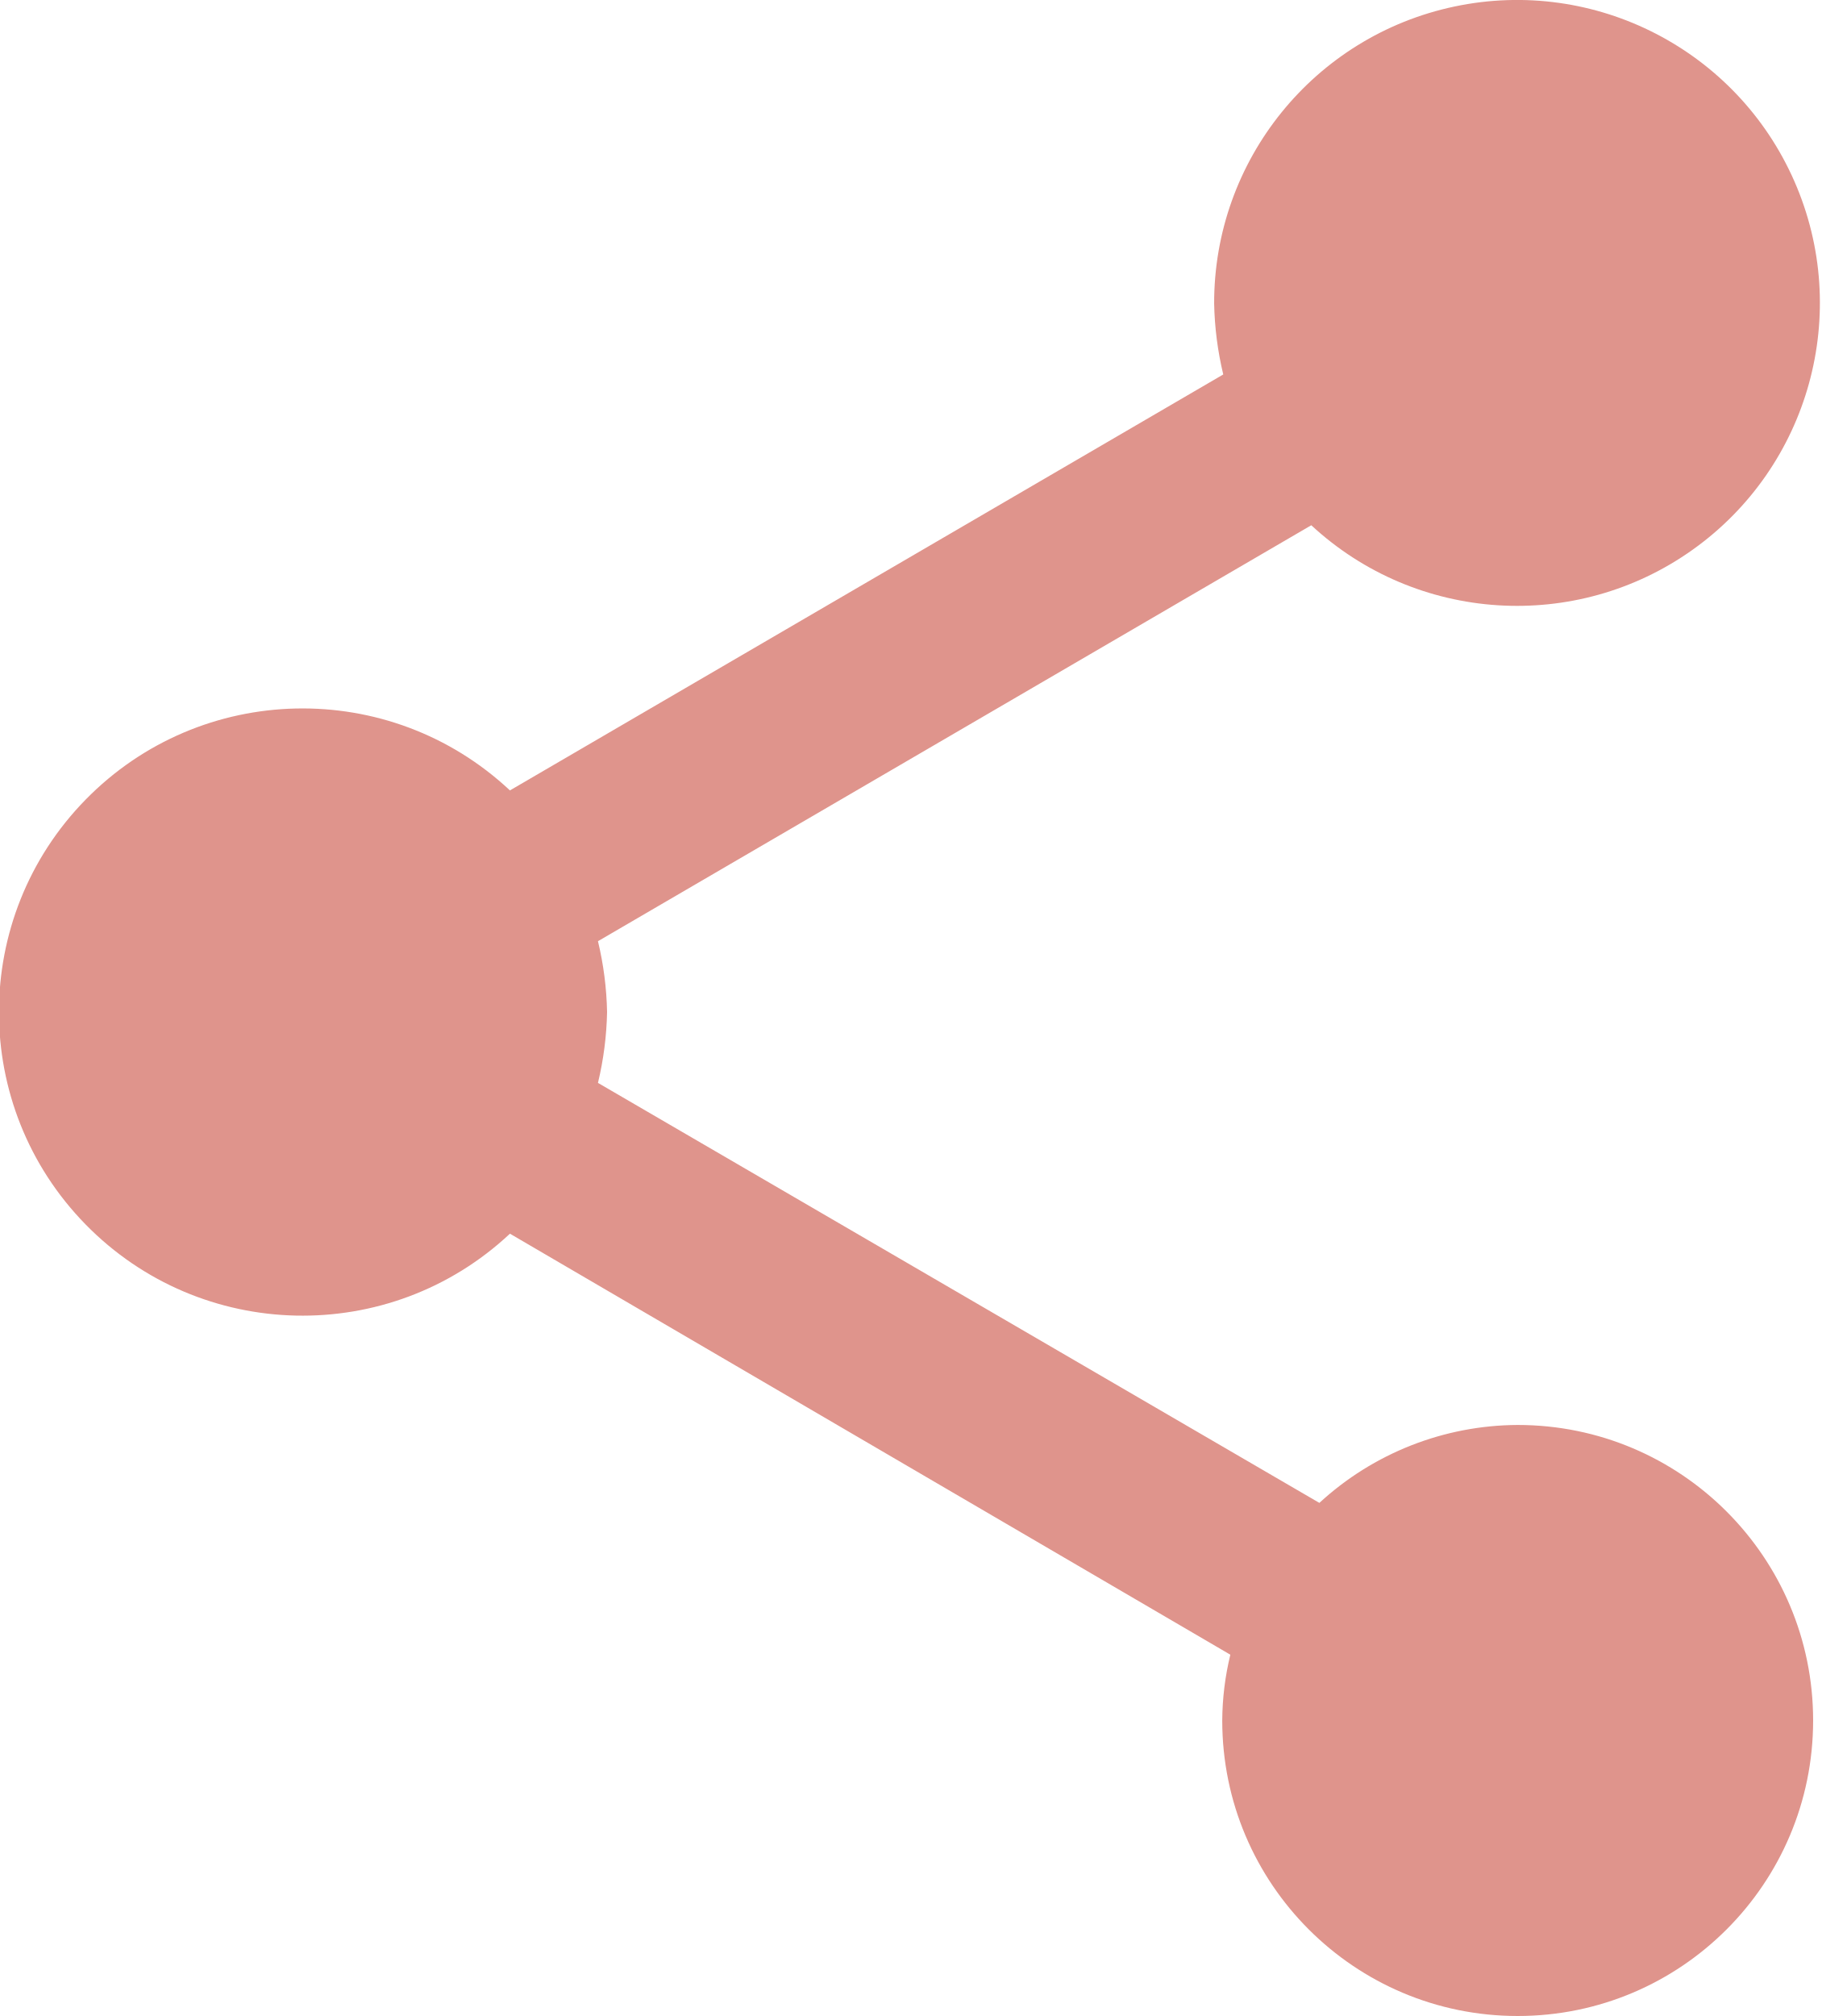
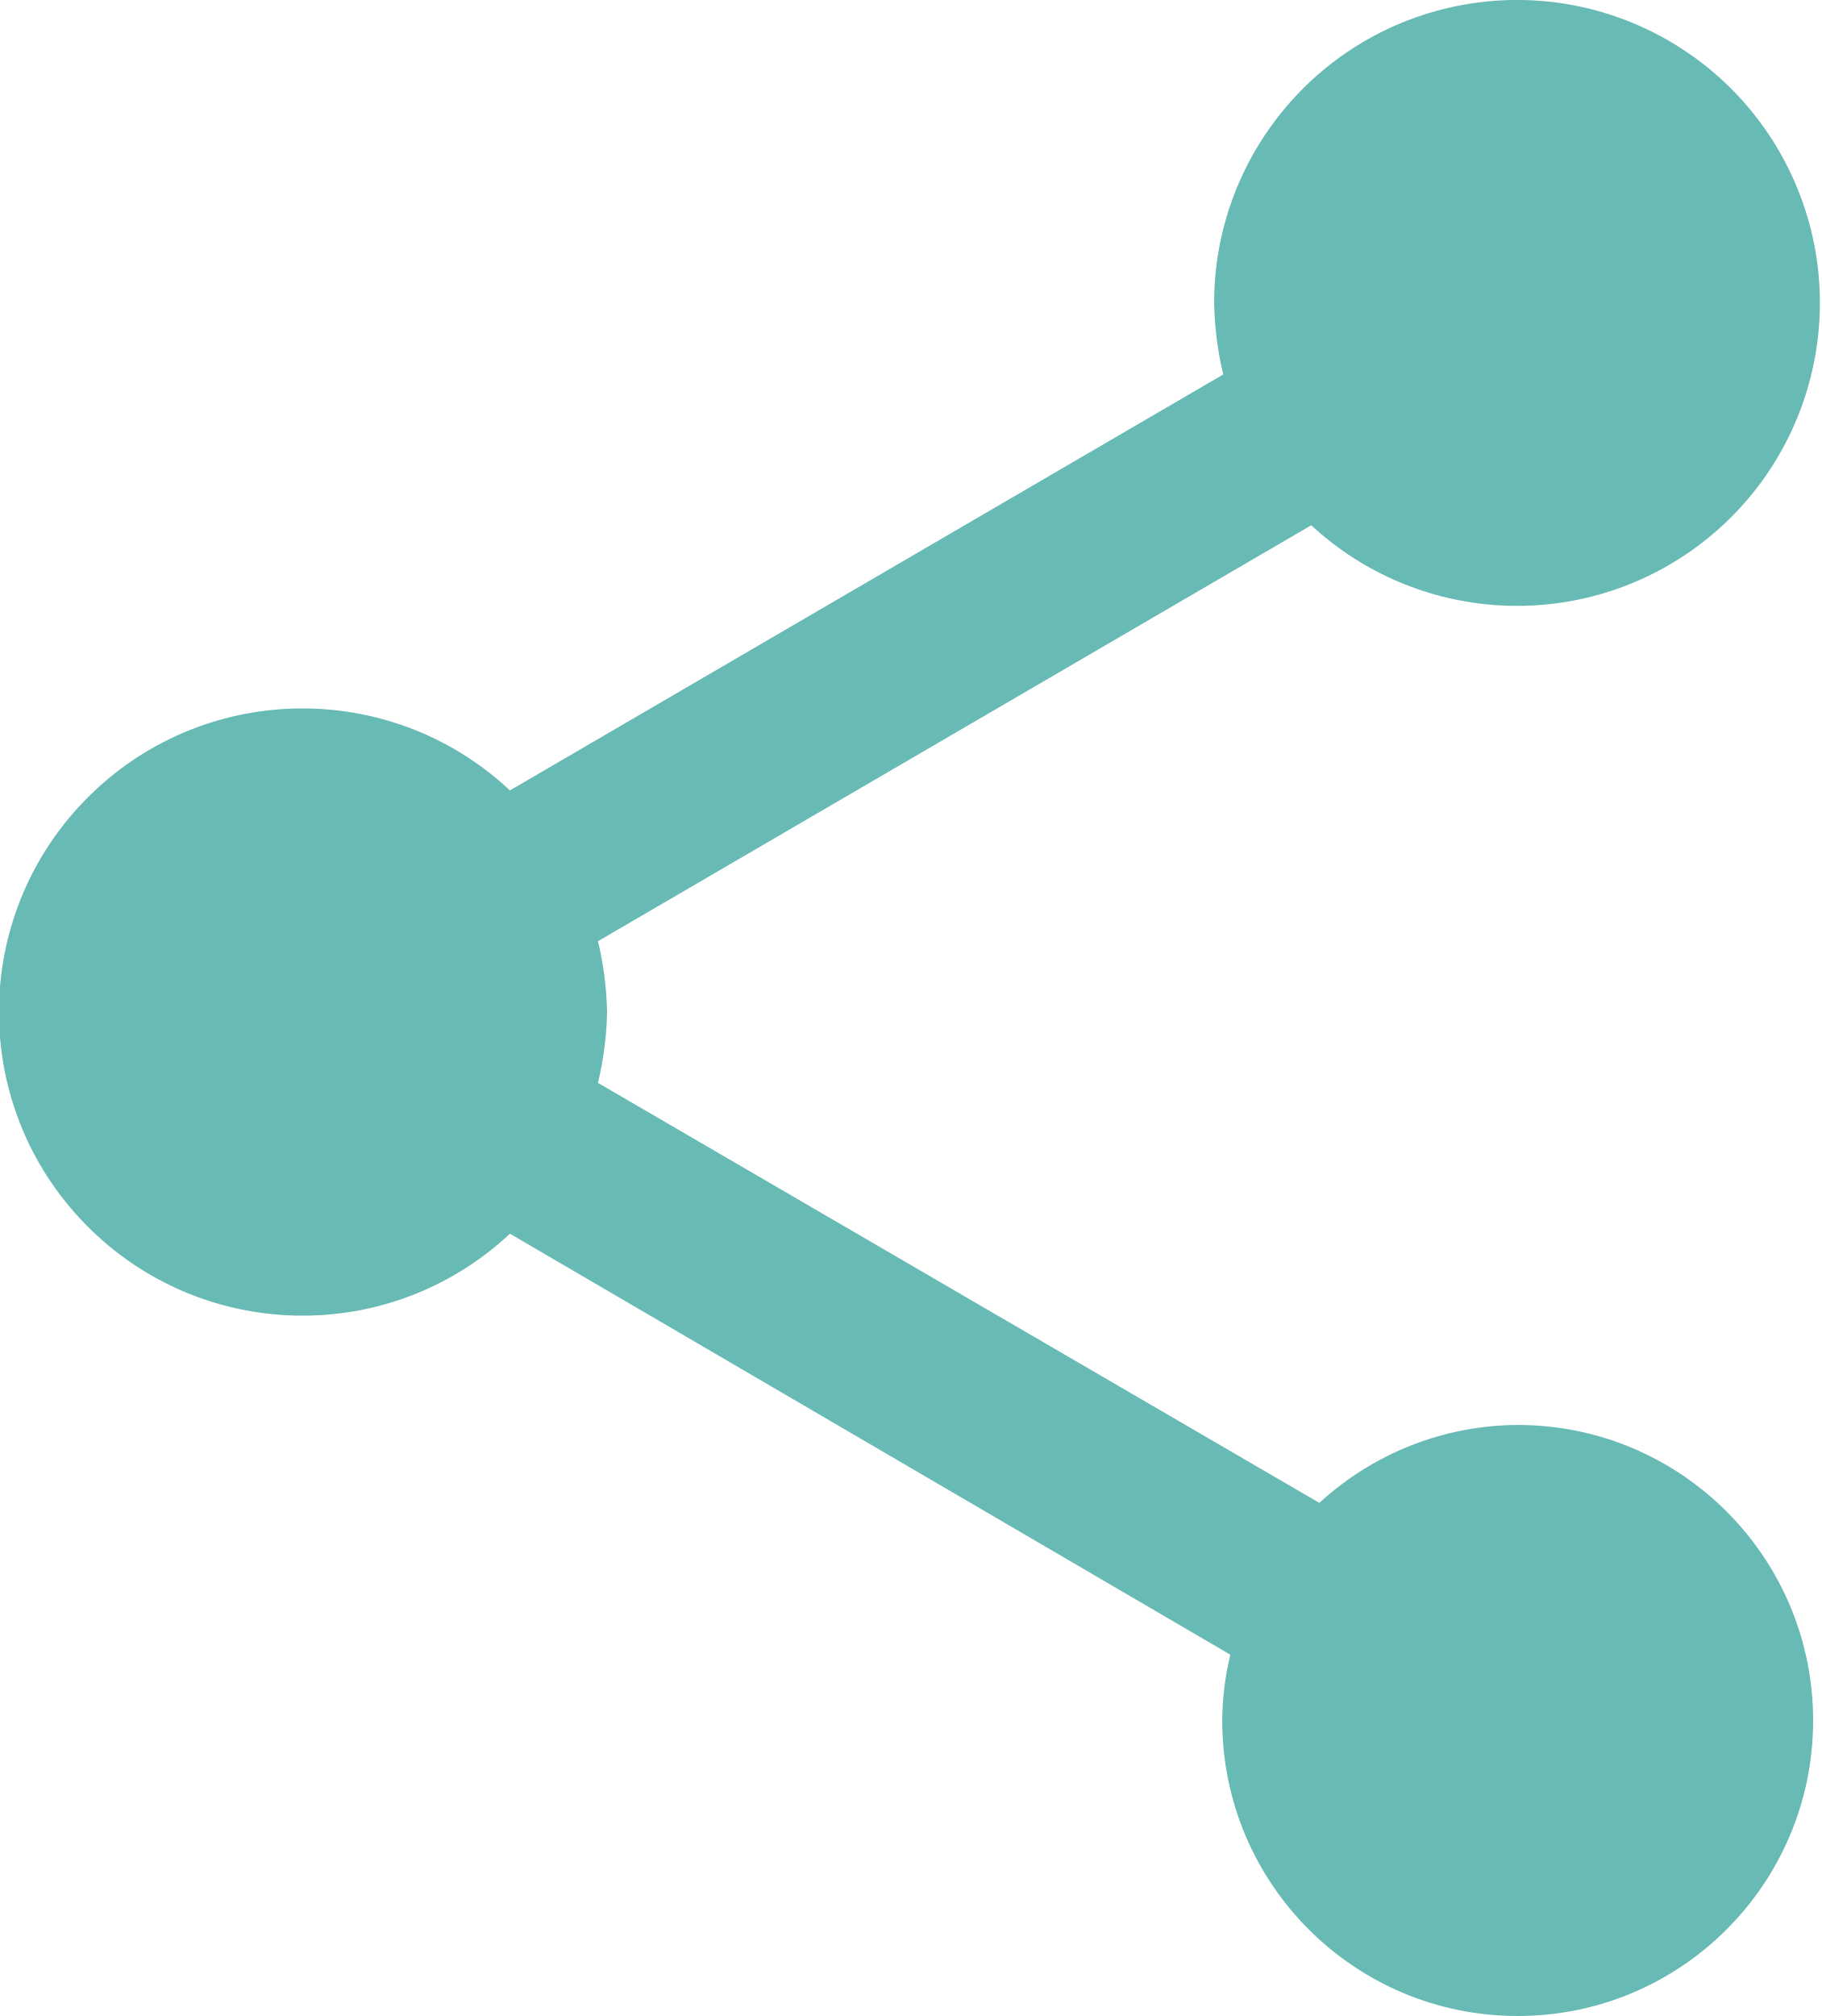
<svg xmlns="http://www.w3.org/2000/svg" width="27" height="29.88" viewBox="0 0 27 29.88">
-   <path id="Icon_material-share" data-name="Icon material-share" d="M27,24.12a4.368,4.368,0,0,0-2.94,1.155L13.365,19.05A4.91,4.91,0,0,0,13.5,18a4.91,4.91,0,0,0-.135-1.05L23.94,10.785A4.49,4.49,0,1,0,22.5,7.5a4.91,4.91,0,0,0,.135,1.05L12.06,14.715a4.5,4.5,0,1,0,0,6.57l10.68,6.24a4.232,4.232,0,0,0-.12.975A4.38,4.38,0,1,0,27,24.12Z" transform="translate(-4.5 -3)" fill="#df948c" />
+   <path id="Icon_material-share" data-name="Icon material-share" d="M27,24.12a4.368,4.368,0,0,0-2.94,1.155L13.365,19.05A4.91,4.91,0,0,0,13.5,18a4.91,4.91,0,0,0-.135-1.05L23.94,10.785A4.49,4.49,0,1,0,22.5,7.5a4.91,4.91,0,0,0,.135,1.05L12.06,14.715a4.5,4.5,0,1,0,0,6.57l10.68,6.24a4.232,4.232,0,0,0-.12.975A4.38,4.38,0,1,0,27,24.12Z" transform="translate(-4.5 -3)" fill="#68bab4" />
</svg>
